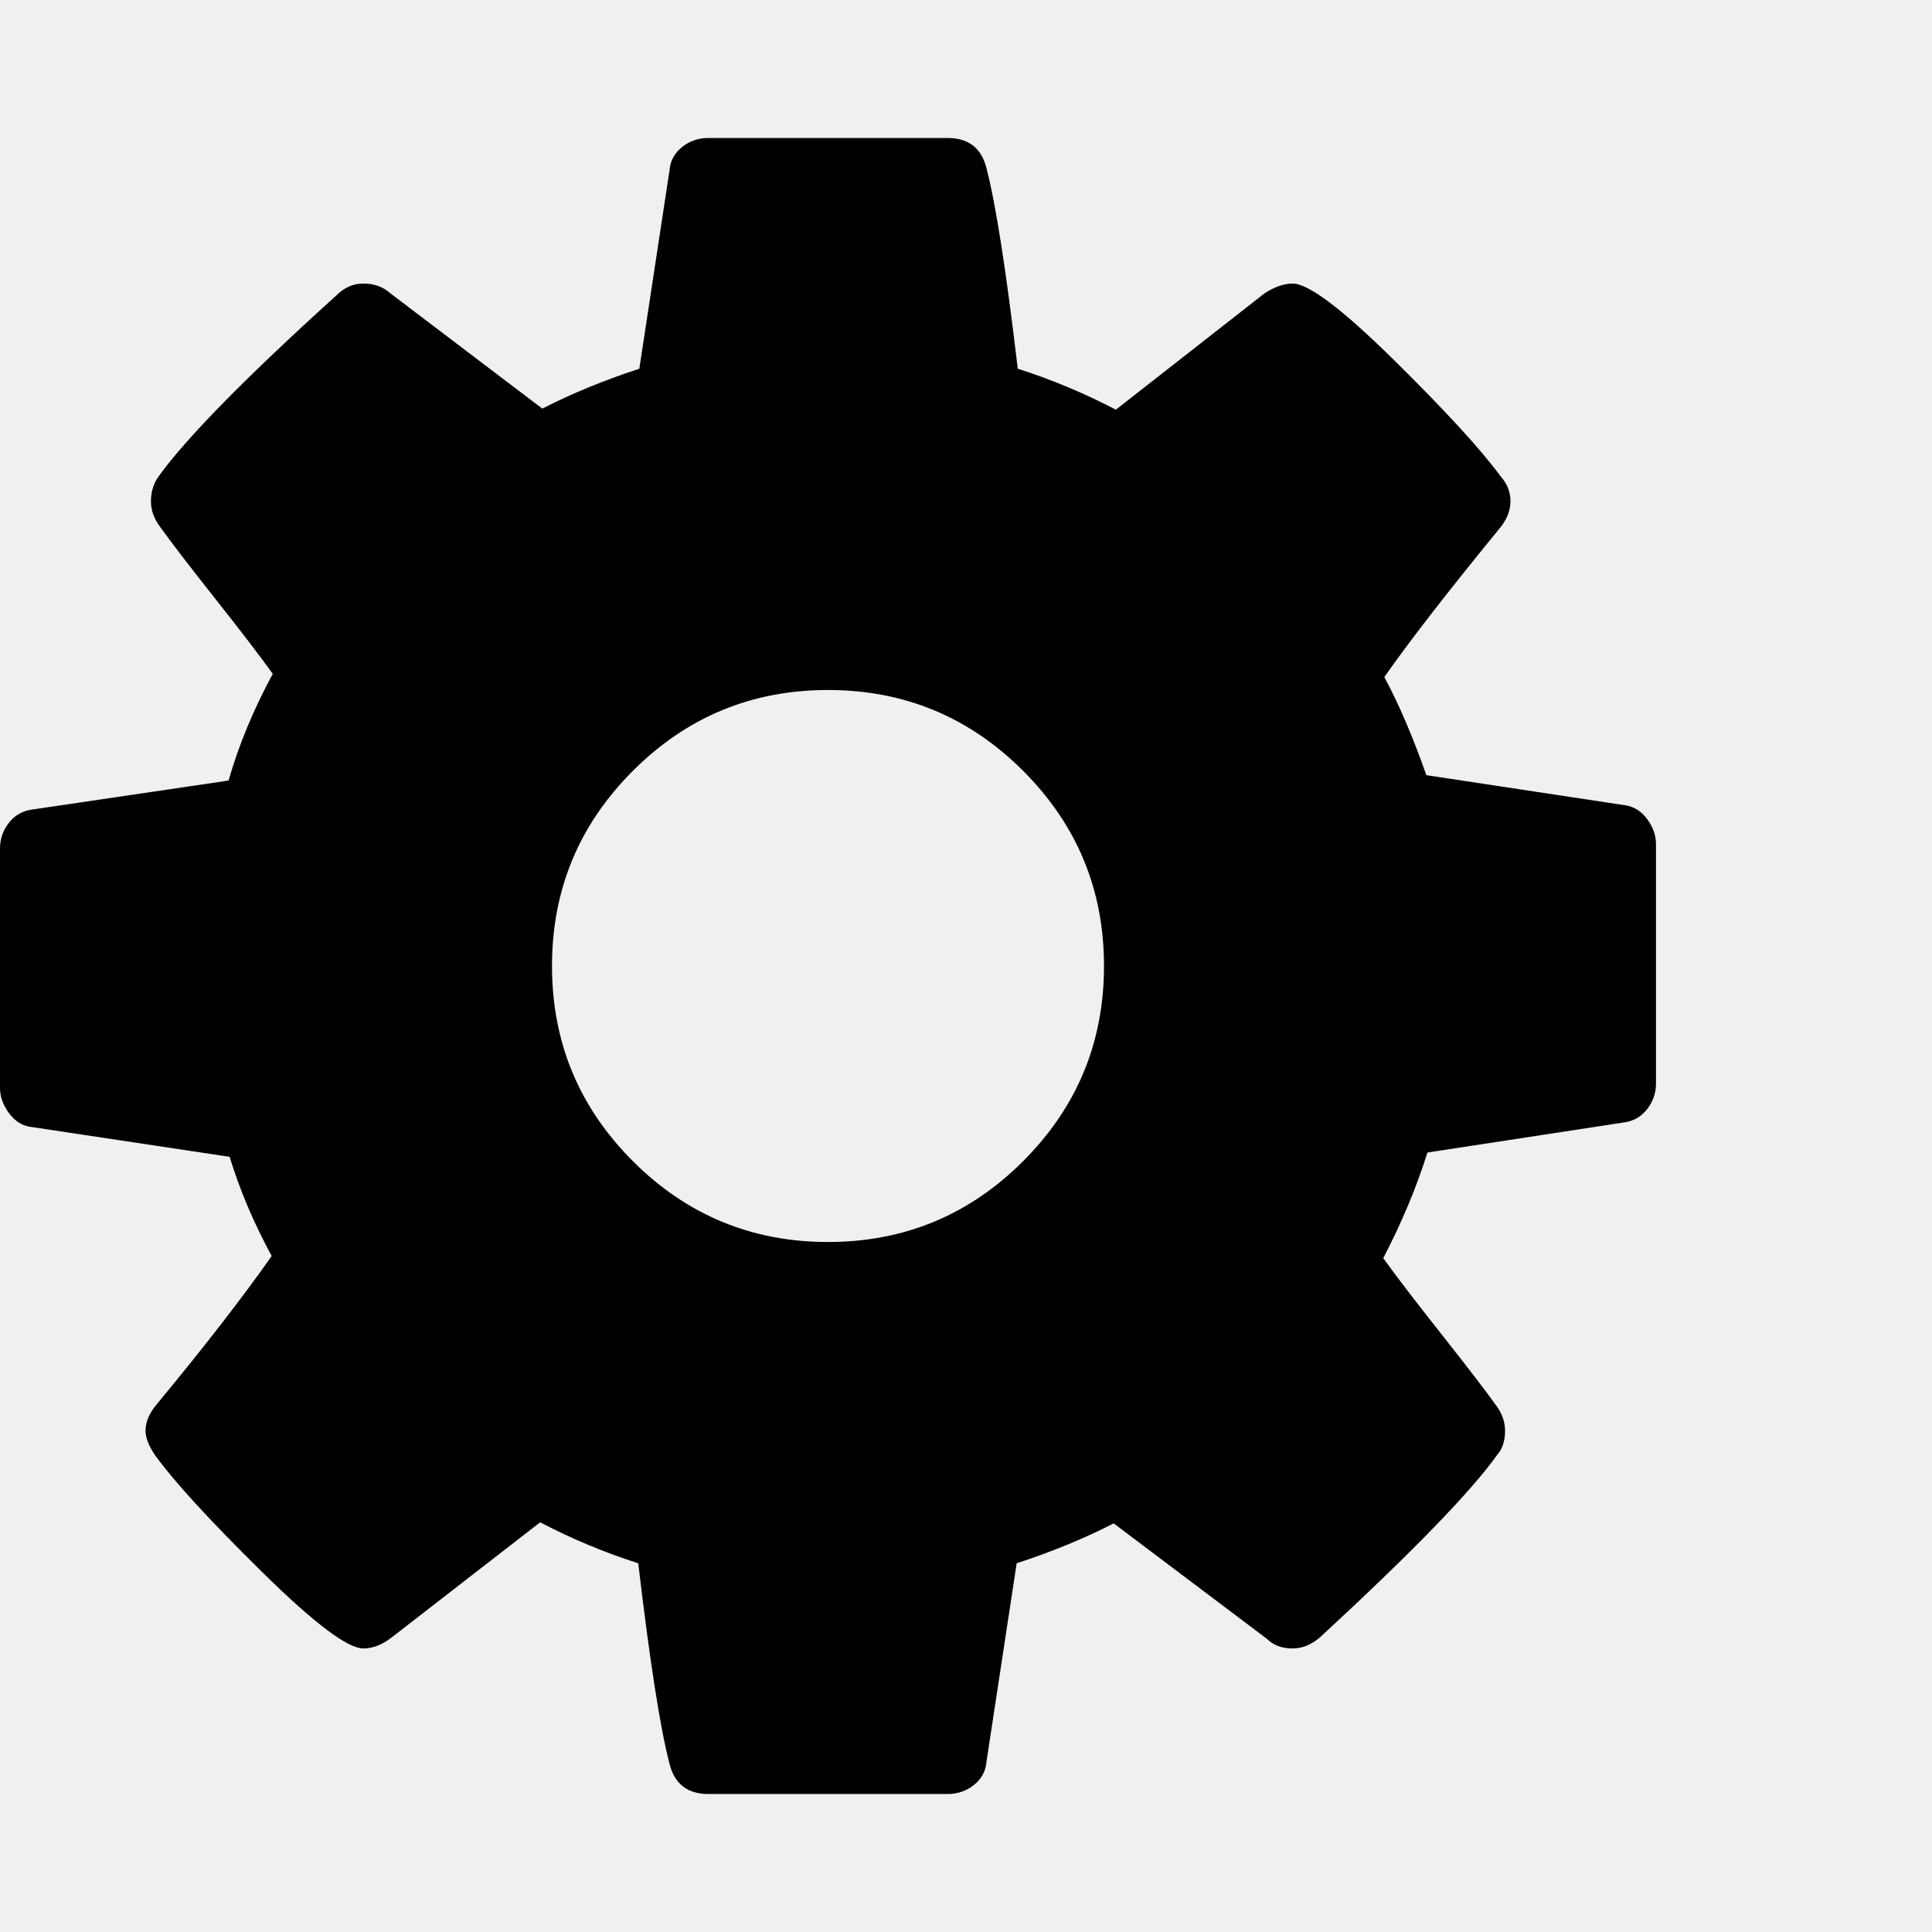
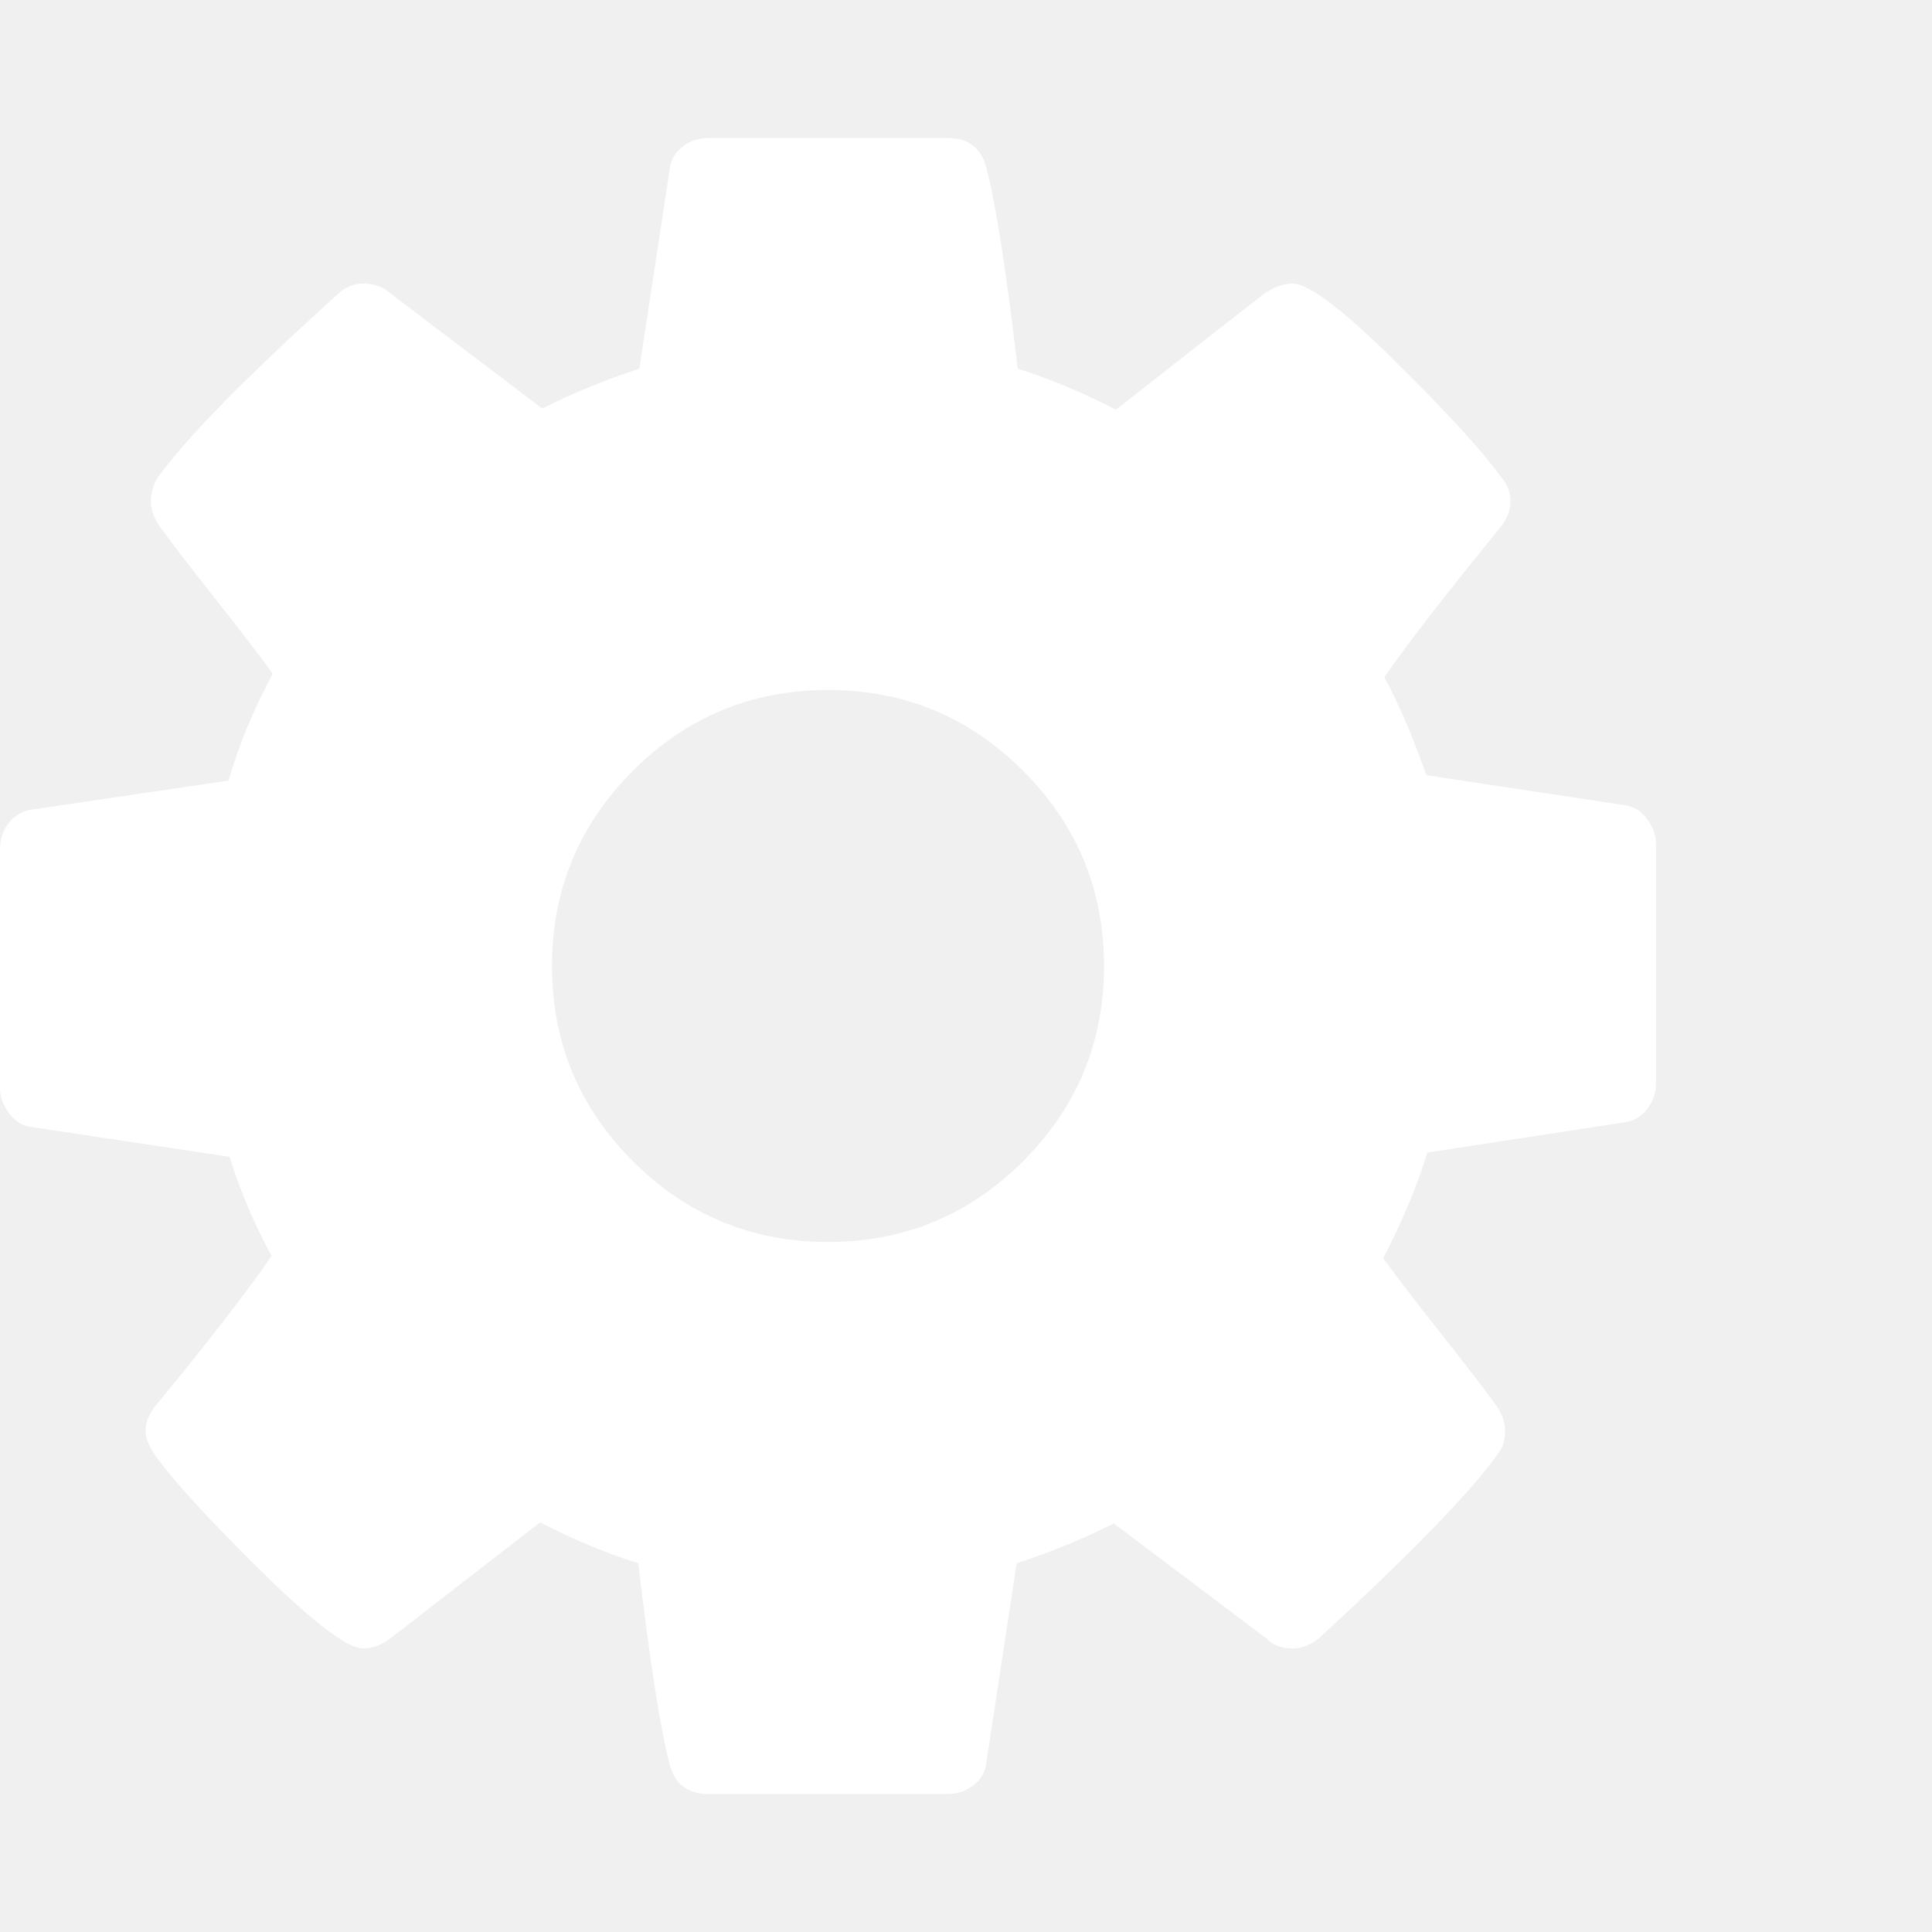
<svg xmlns="http://www.w3.org/2000/svg" viewBox="0 -256 1792 1792" width="100%" height="100%">
-   <path d="m 1024,640 q 0,106 -75,181 -75,75 -181,75 -106,0 -181,-75 -75,-75 -75,-181 0,-106 75,-181 75,-75 181,-75 106,0 181,75 75,75 75,181 z m 512,109 V 527 q 0,-12 -8,-23 -8,-11 -20,-13 l -185,-28 q -19,-54 -39,-91 35,-50 107,-138 10,-12 10,-25 0,-13 -9,-23 -27,-37 -99,-108 -72,-71 -94,-71 -12,0 -26,9 l -138,108 q -44,-23 -91,-38 -16,-136 -29,-186 -7,-28 -36,-28 H 657 q -14,0 -24.5,8.5 Q 622,-111 621,-98 L 593,86 q -49,16 -90,37 L 362,16 Q 352,7 337,7 323,7 312,18 186,132 147,186 q -7,10 -7,23 0,12 8,23 15,21 51,66.5 36,45.5 54,70.5 -27,50 -41,99 L 29,495 Q 16,497 8,507.5 0,518 0,531 v 222 q 0,12 8,23 8,11 19,13 l 186,28 q 14,46 39,92 -40,57 -107,138 -10,12 -10,24 0,10 9,23 26,36 98.5,107.5 72.5,71.5 94.5,71.5 13,0 26,-10 l 138,-107 q 44,23 91,38 16,136 29,186 7,28 36,28 h 222 q 14,0 24.5,-8.5 Q 914,1391 915,1378 l 28,-184 q 49,-16 90,-37 l 142,107 q 9,9 24,9 13,0 25,-10 129,-119 165,-170 7,-8 7,-22 0,-12 -8,-23 -15,-21 -51,-66.5 -36,-45.5 -54,-70.5 26,-50 41,-98 l 183,-28 q 13,-2 21,-12.5 8,-10.5 8,-23.5 z" style="white" />
+   <path d="m 1024,640 q 0,106 -75,181 -75,75 -181,75 -106,0 -181,-75 -75,-75 -75,-181 0,-106 75,-181 75,-75 181,-75 106,0 181,75 75,75 75,181 z m 512,109 V 527 q 0,-12 -8,-23 -8,-11 -20,-13 l -185,-28 q -19,-54 -39,-91 35,-50 107,-138 10,-12 10,-25 0,-13 -9,-23 -27,-37 -99,-108 -72,-71 -94,-71 -12,0 -26,9 l -138,108 q -44,-23 -91,-38 -16,-136 -29,-186 -7,-28 -36,-28 H 657 q -14,0 -24.5,8.5 Q 622,-111 621,-98 L 593,86 q -49,16 -90,37 L 362,16 Q 352,7 337,7 323,7 312,18 186,132 147,186 q -7,10 -7,23 0,12 8,23 15,21 51,66.5 36,45.5 54,70.5 -27,50 -41,99 L 29,495 Q 16,497 8,507.5 0,518 0,531 v 222 q 0,12 8,23 8,11 19,13 l 186,28 q 14,46 39,92 -40,57 -107,138 -10,12 -10,24 0,10 9,23 26,36 98.5,107.5 72.5,71.5 94.5,71.5 13,0 26,-10 l 138,-107 q 44,23 91,38 16,136 29,186 7,28 36,28 h 222 q 14,0 24.5,-8.5 Q 914,1391 915,1378 l 28,-184 q 49,-16 90,-37 l 142,107 q 9,9 24,9 13,0 25,-10 129,-119 165,-170 7,-8 7,-22 0,-12 -8,-23 -15,-21 -51,-66.5 -36,-45.5 -54,-70.5 26,-50 41,-98 l 183,-28 q 13,-2 21,-12.5 8,-10.5 8,-23.5 z" fill="white" />
</svg>
